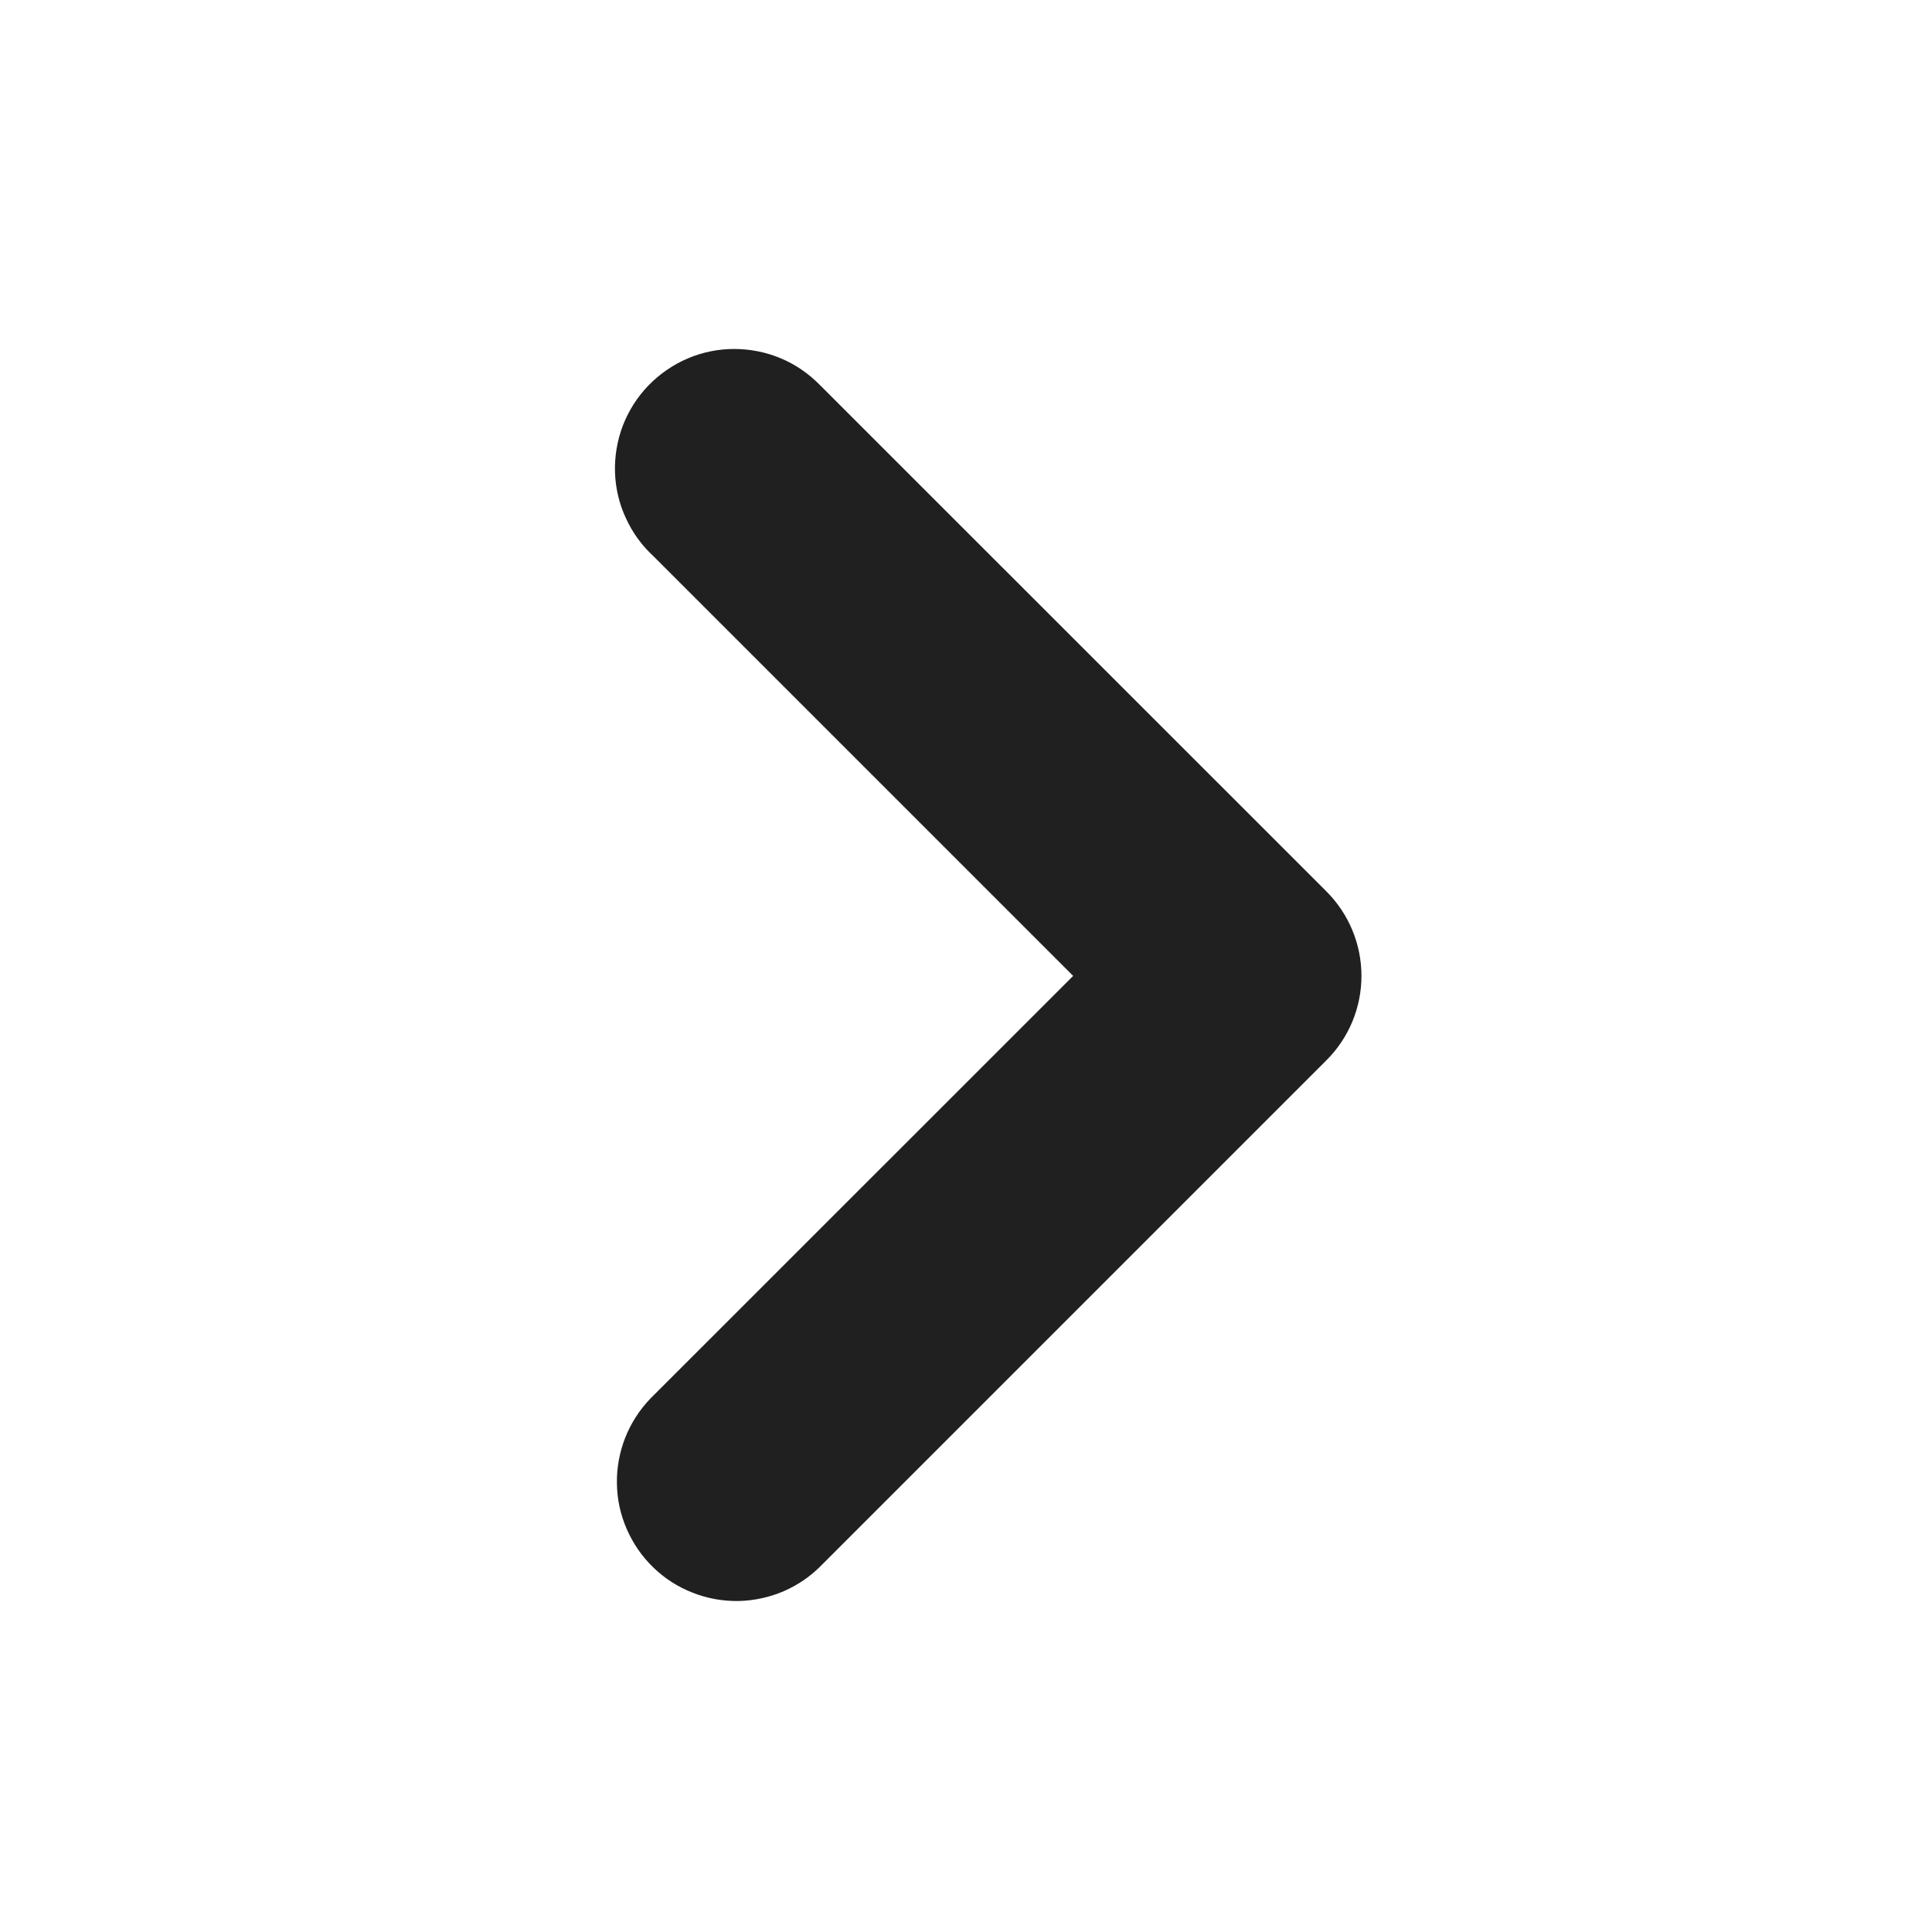
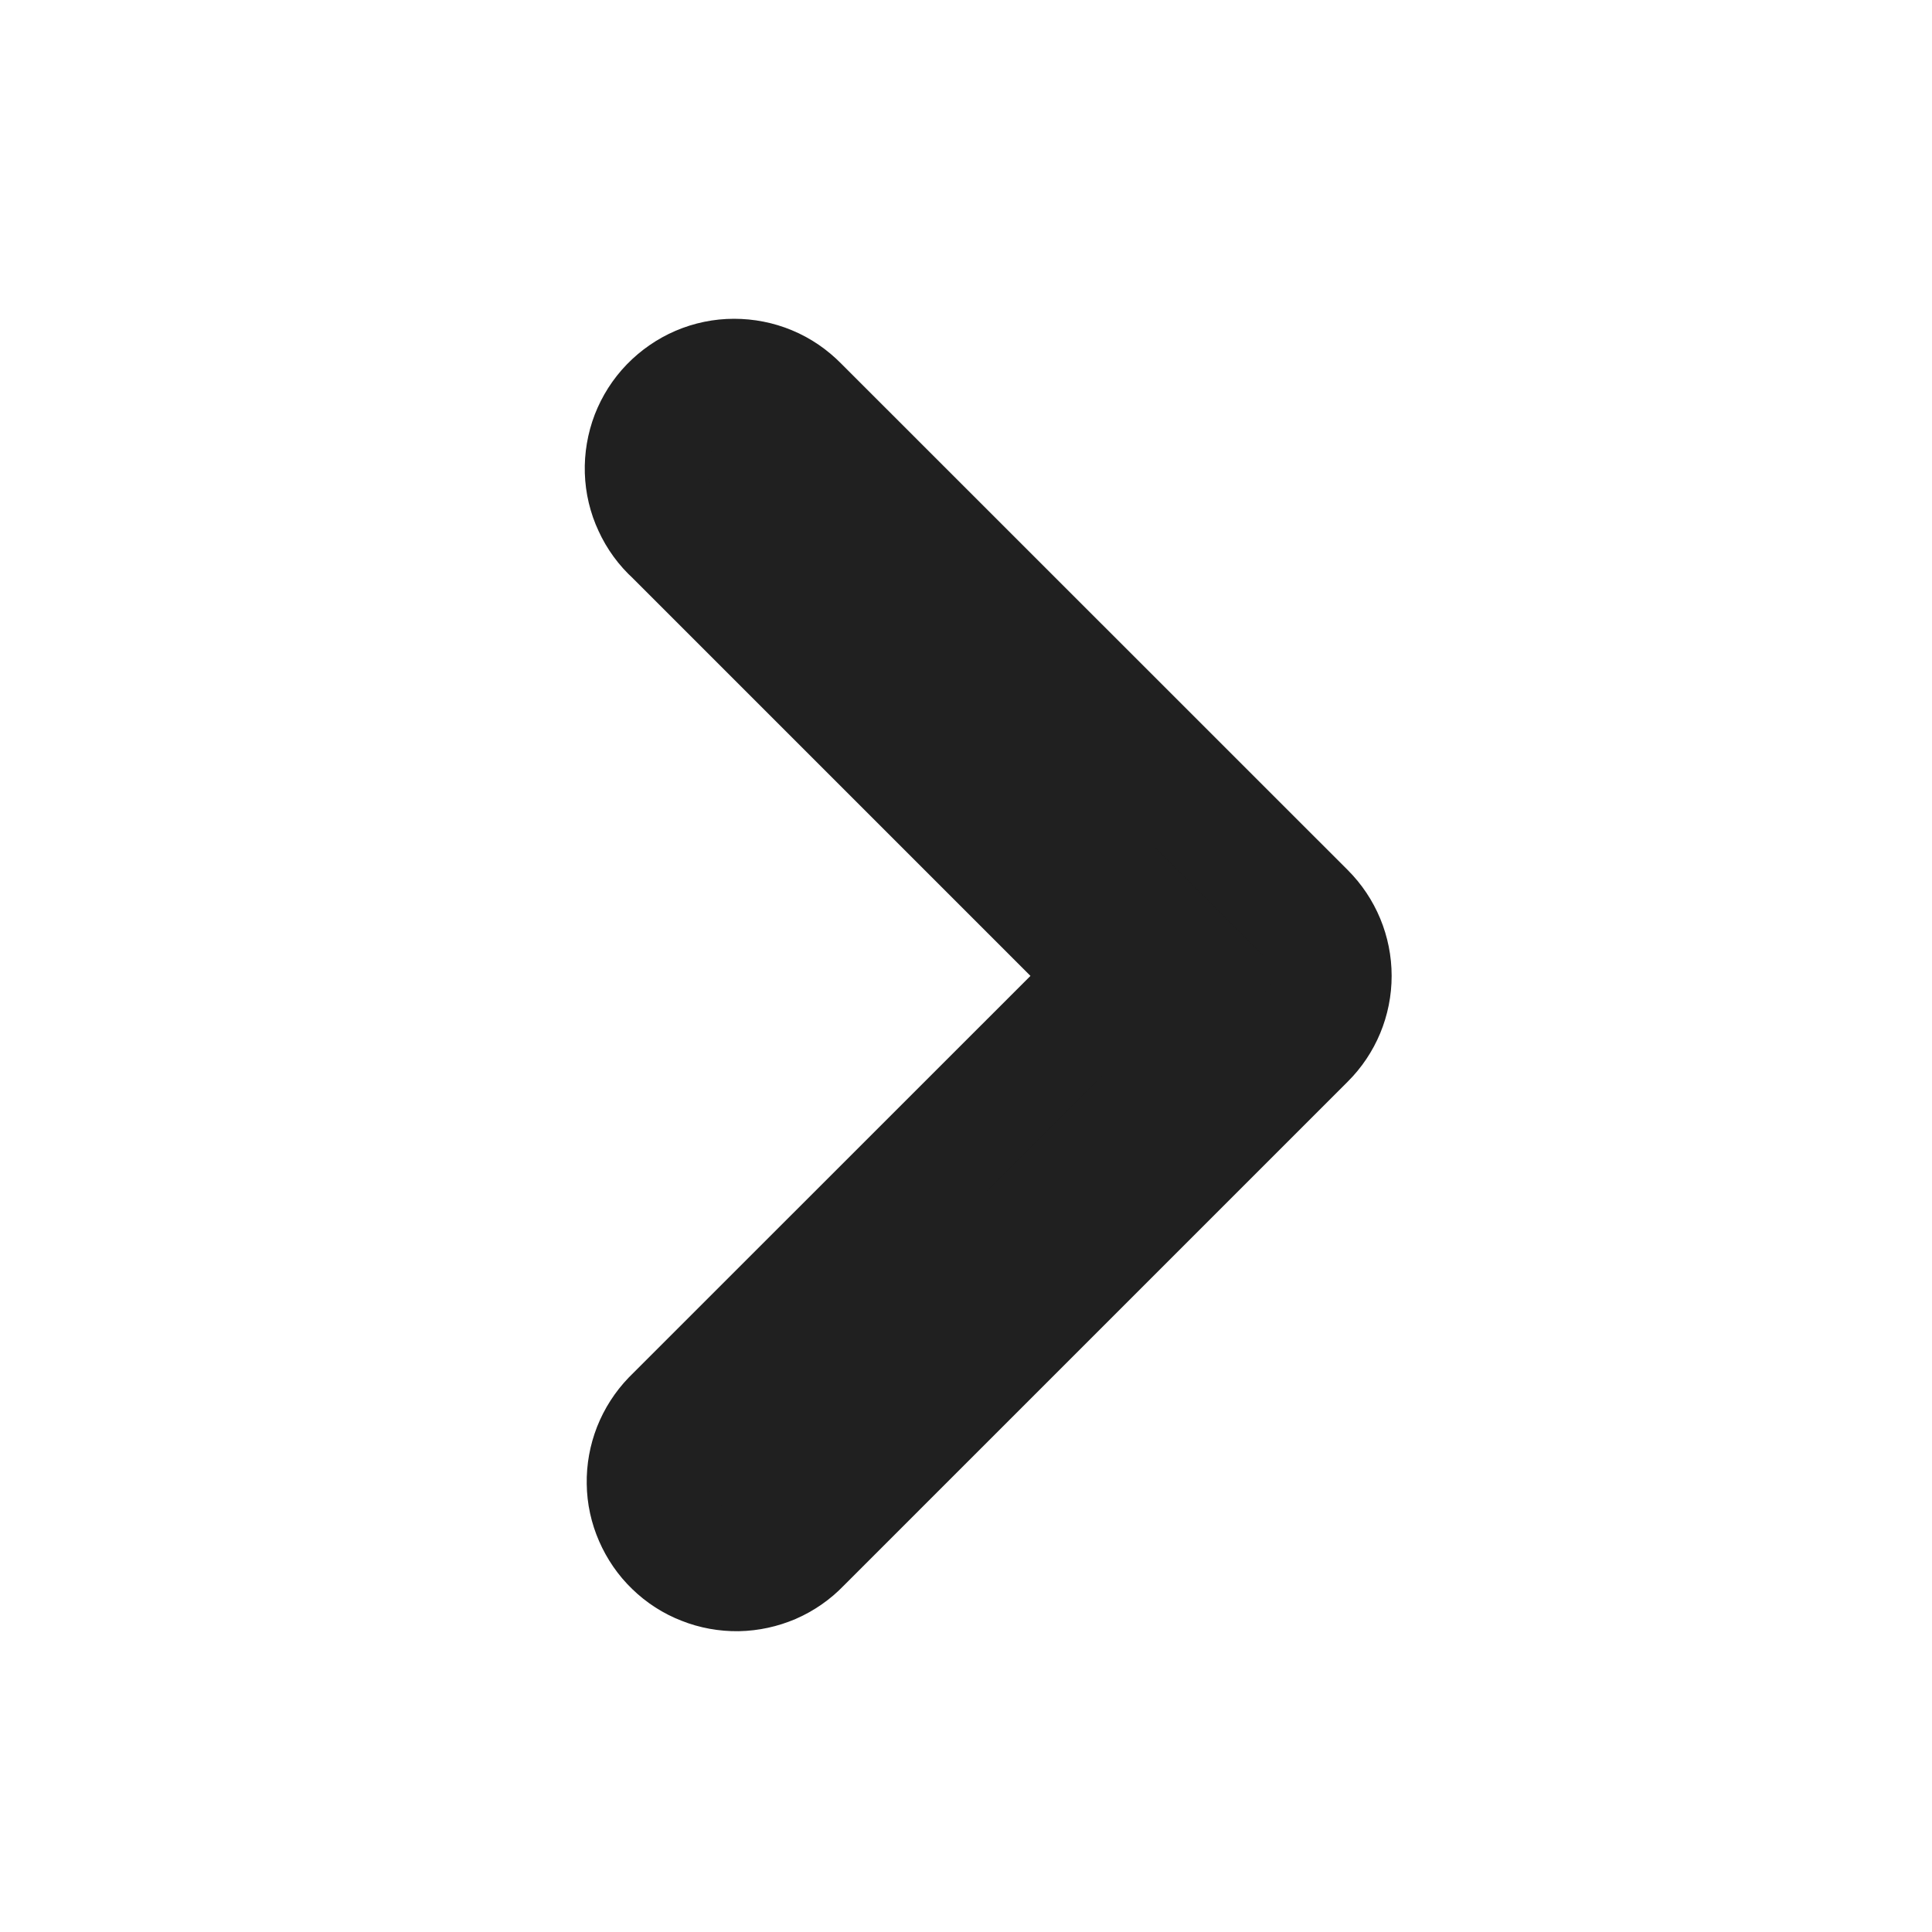
<svg xmlns="http://www.w3.org/2000/svg" width="16" height="16" viewBox="0 0 16 16" fill="none">
-   <path d="M9.241 8.082L5.584 4.425C5.511 4.359 5.452 4.278 5.411 4.188C5.369 4.099 5.346 4.001 5.343 3.903C5.34 3.804 5.357 3.705 5.392 3.613C5.428 3.521 5.481 3.437 5.55 3.366C5.619 3.295 5.701 3.238 5.792 3.199C5.883 3.16 5.981 3.14 6.079 3.14C6.178 3.14 6.276 3.159 6.367 3.197C6.459 3.235 6.541 3.292 6.61 3.362L6.628 3.38L10.808 7.559C10.947 7.698 11.025 7.886 11.025 8.082C11.025 8.278 10.947 8.466 10.808 8.604L6.629 12.783C6.562 12.853 6.481 12.909 6.392 12.948C6.303 12.986 6.207 13.007 6.11 13.009C6.013 13.01 5.917 12.993 5.827 12.957C5.736 12.922 5.654 12.869 5.584 12.801C5.514 12.734 5.459 12.653 5.42 12.564C5.381 12.475 5.36 12.38 5.359 12.283C5.357 12.185 5.375 12.089 5.41 11.999C5.446 11.908 5.499 11.826 5.566 11.756L5.584 11.738L9.241 8.082Z" fill="#202020" stroke="#202020" stroke-width="0.5" />
+   <path d="M9.241 8.082L5.584 4.425C5.511 4.359 5.452 4.278 5.411 4.188C5.369 4.099 5.346 4.001 5.343 3.903C5.34 3.804 5.357 3.705 5.392 3.613C5.428 3.521 5.481 3.437 5.55 3.366C5.619 3.295 5.701 3.238 5.792 3.199C5.883 3.16 5.981 3.14 6.079 3.14C6.178 3.14 6.276 3.159 6.367 3.197C6.459 3.235 6.541 3.292 6.61 3.362L6.628 3.38L10.808 7.559C10.947 7.698 11.025 7.886 11.025 8.082C11.025 8.278 10.947 8.466 10.808 8.604L6.629 12.783C6.562 12.853 6.481 12.909 6.392 12.948C6.303 12.986 6.207 13.007 6.11 13.009C6.013 13.01 5.917 12.993 5.827 12.957C5.736 12.922 5.654 12.869 5.584 12.801C5.514 12.734 5.459 12.653 5.42 12.564C5.381 12.475 5.36 12.38 5.359 12.283C5.357 12.185 5.375 12.089 5.41 11.999C5.446 11.908 5.499 11.826 5.566 11.756L5.584 11.738L9.241 8.082Z" fill="#202020" stroke="#202020" strokeWidth="0.5" />
</svg>
